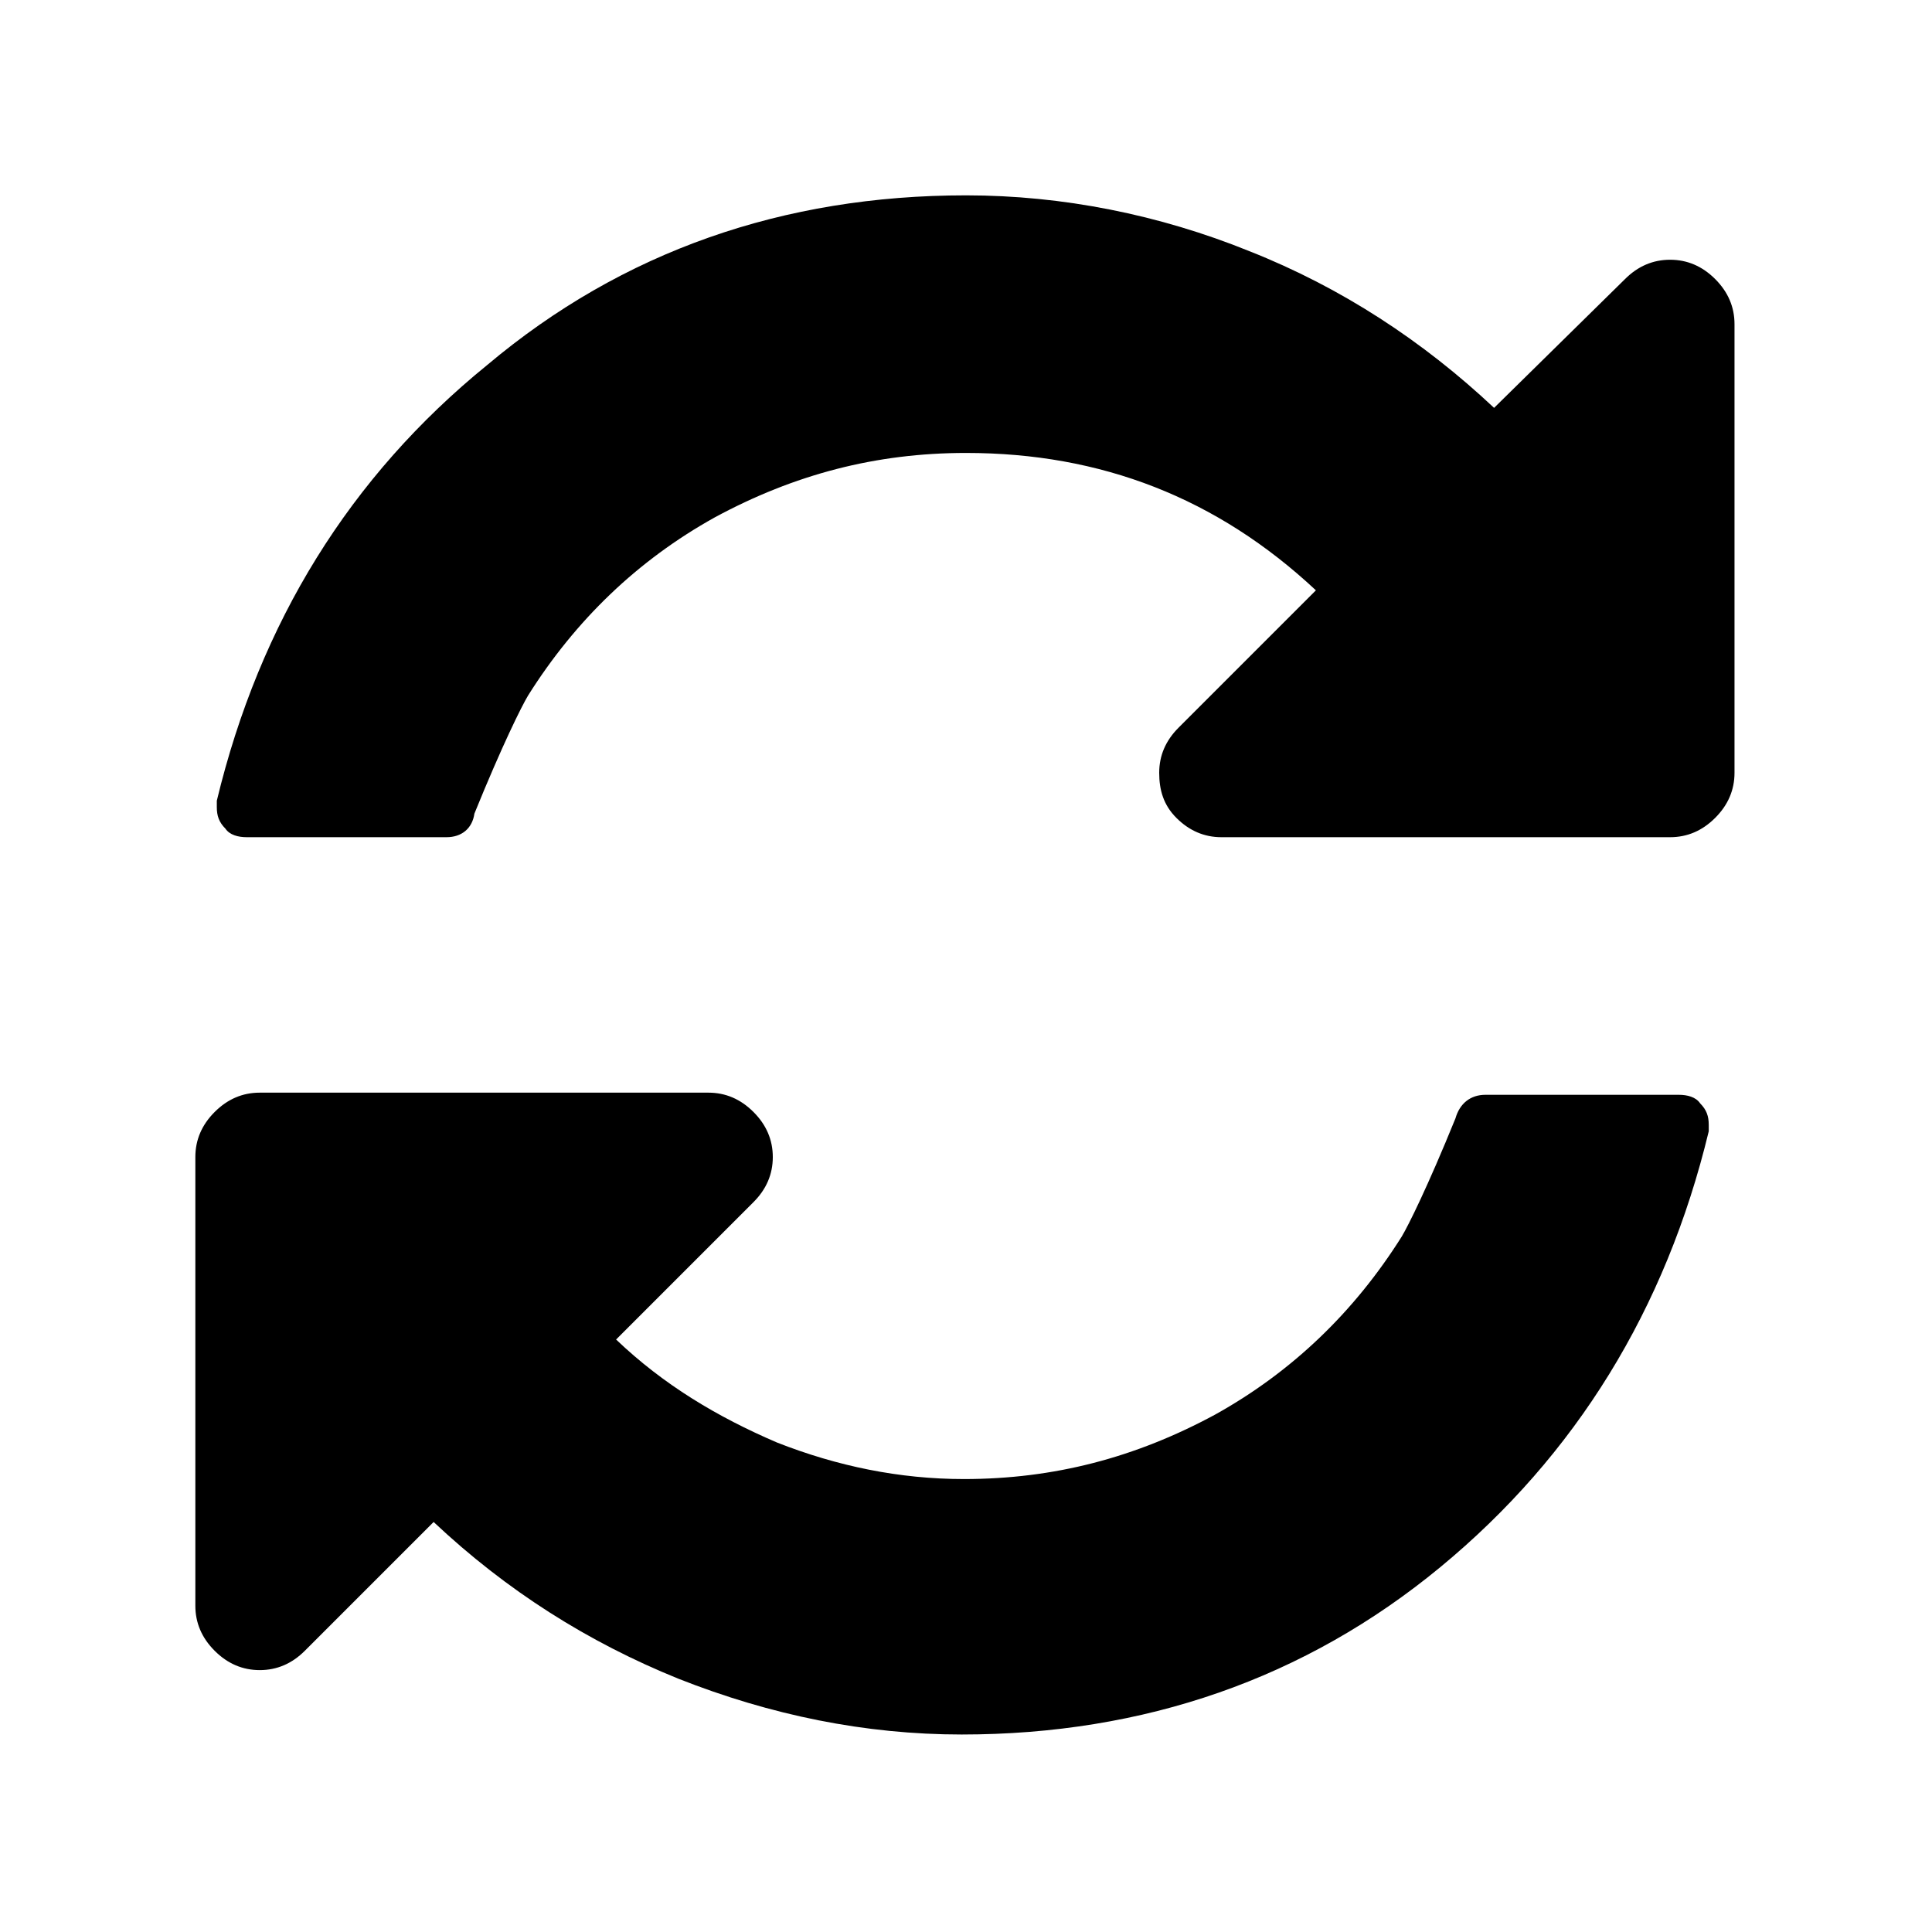
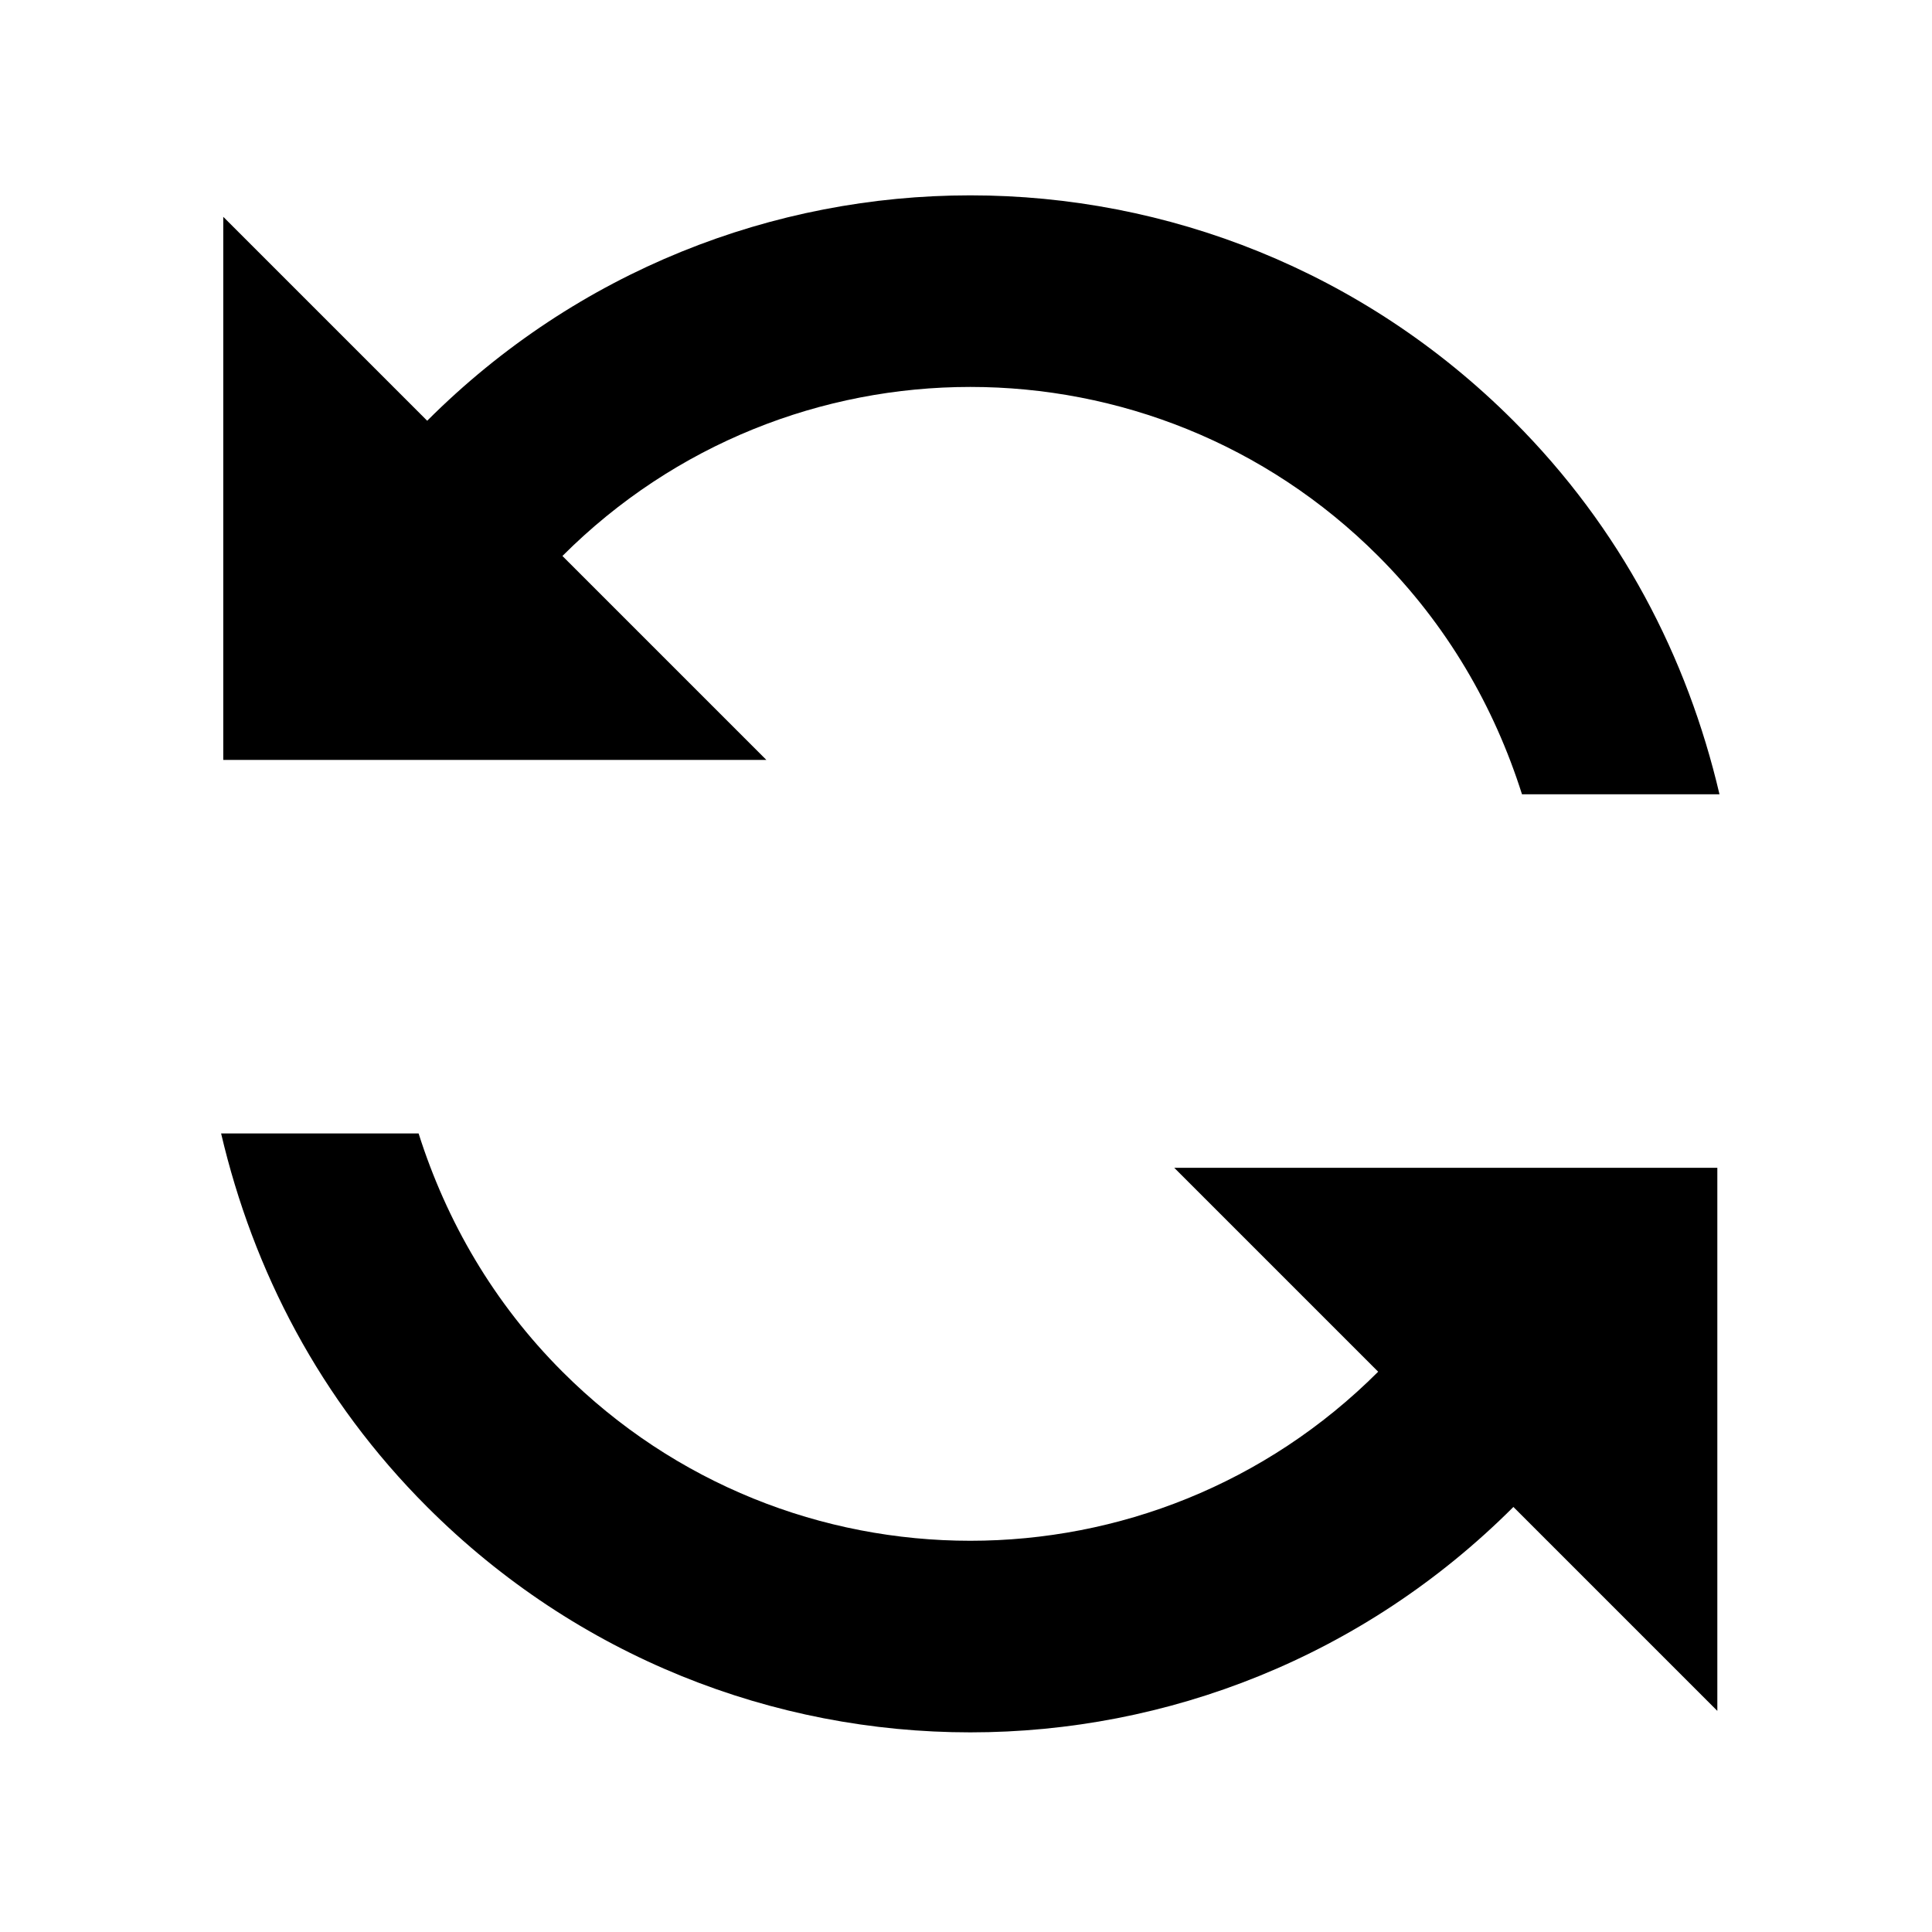
<svg xmlns="http://www.w3.org/2000/svg" version="1.1" id="icons" x="0px" y="0px" viewBox="0 0 90 90" enable-background="new 0 0 90 90" xml:space="preserve">
-   <path d="M79.6,52.4c0,0.2,0,0.3,0,0.3c-2,8.3-6.2,15.1-12.5,20.3c-6.3,5.2-13.8,7.8-22.3,7.8c-4.5,0-8.9-0.9-13.2-2.6  c-4.2-1.7-8-4.1-11.4-7.3l-6,6c-0.6,0.6-1.3,0.9-2.1,0.9c-0.8,0-1.5-0.3-2.1-0.9c-0.6-0.6-0.9-1.3-0.9-2.1V53.9  c0-0.8,0.3-1.5,0.9-2.1c0.6-0.6,1.3-0.9,2.1-0.9h20.9c0.8,0,1.5,0.3,2.1,0.9c0.6,0.6,0.9,1.3,0.9,2.1s-0.3,1.5-0.9,2.1l-6.4,6.4  c2.2,2.1,4.7,3.6,7.5,4.8c2.8,1.1,5.7,1.7,8.7,1.7c4.2,0,8-1,11.7-3c3.6-2,6.5-4.8,8.7-8.3c0.3-0.5,1.2-2.3,2.5-5.5  c0.2-0.7,0.7-1.1,1.4-1.1h9c0.4,0,0.8,0.1,1,0.4C79.5,51.7,79.6,52,79.6,52.4z M80.8,15.1V36c0,0.8-0.3,1.5-0.9,2.1  c-0.6,0.6-1.3,0.9-2.1,0.9H56.9c-0.8,0-1.5-0.3-2.1-0.9C54.2,37.5,54,36.8,54,36c0-0.8,0.3-1.5,0.9-2.1l6.4-6.4  c-4.6-4.3-10-6.4-16.3-6.4c-4.2,0-8,1-11.7,3c-3.6,2-6.5,4.8-8.7,8.3c-0.3,0.5-1.2,2.3-2.5,5.5C22,38.6,21.5,39,20.8,39h-9.3  c-0.4,0-0.8-0.1-1-0.4c-0.3-0.3-0.4-0.6-0.4-1v-0.3c2-8.3,6.2-15.1,12.6-20.3C29,11.7,36.5,9.1,45,9.1c4.5,0,9,0.9,13.2,2.6  c4.3,1.7,8.1,4.2,11.4,7.3l6.1-6c0.6-0.6,1.3-0.9,2.1-0.9s1.5,0.3,2.1,0.9C80.5,13.6,80.8,14.3,80.8,15.1z" />
+   <path d="M10.4,35.4h25.3l-9.5-9.5c10.5-10.5,27.5-10.5,38,0c3.2,3.2,5.4,7,6.7,11.1l9.2,0c-1.5-6.4-4.6-12.4-9.6-17.4  c-14-14-36.6-14-50.6,0l-9.5-9.5V35.4z M64.2,63.9c-10.5,10.5-27.5,10.5-38,0c-3.2-3.2-5.4-7-6.7-11.1l-9.2,0  c1.5,6.4,4.6,12.4,9.6,17.4c14,14,36.6,14,50.6,0l9.5,9.5V54.4H54.7L64.2,63.9z" />
</svg>
